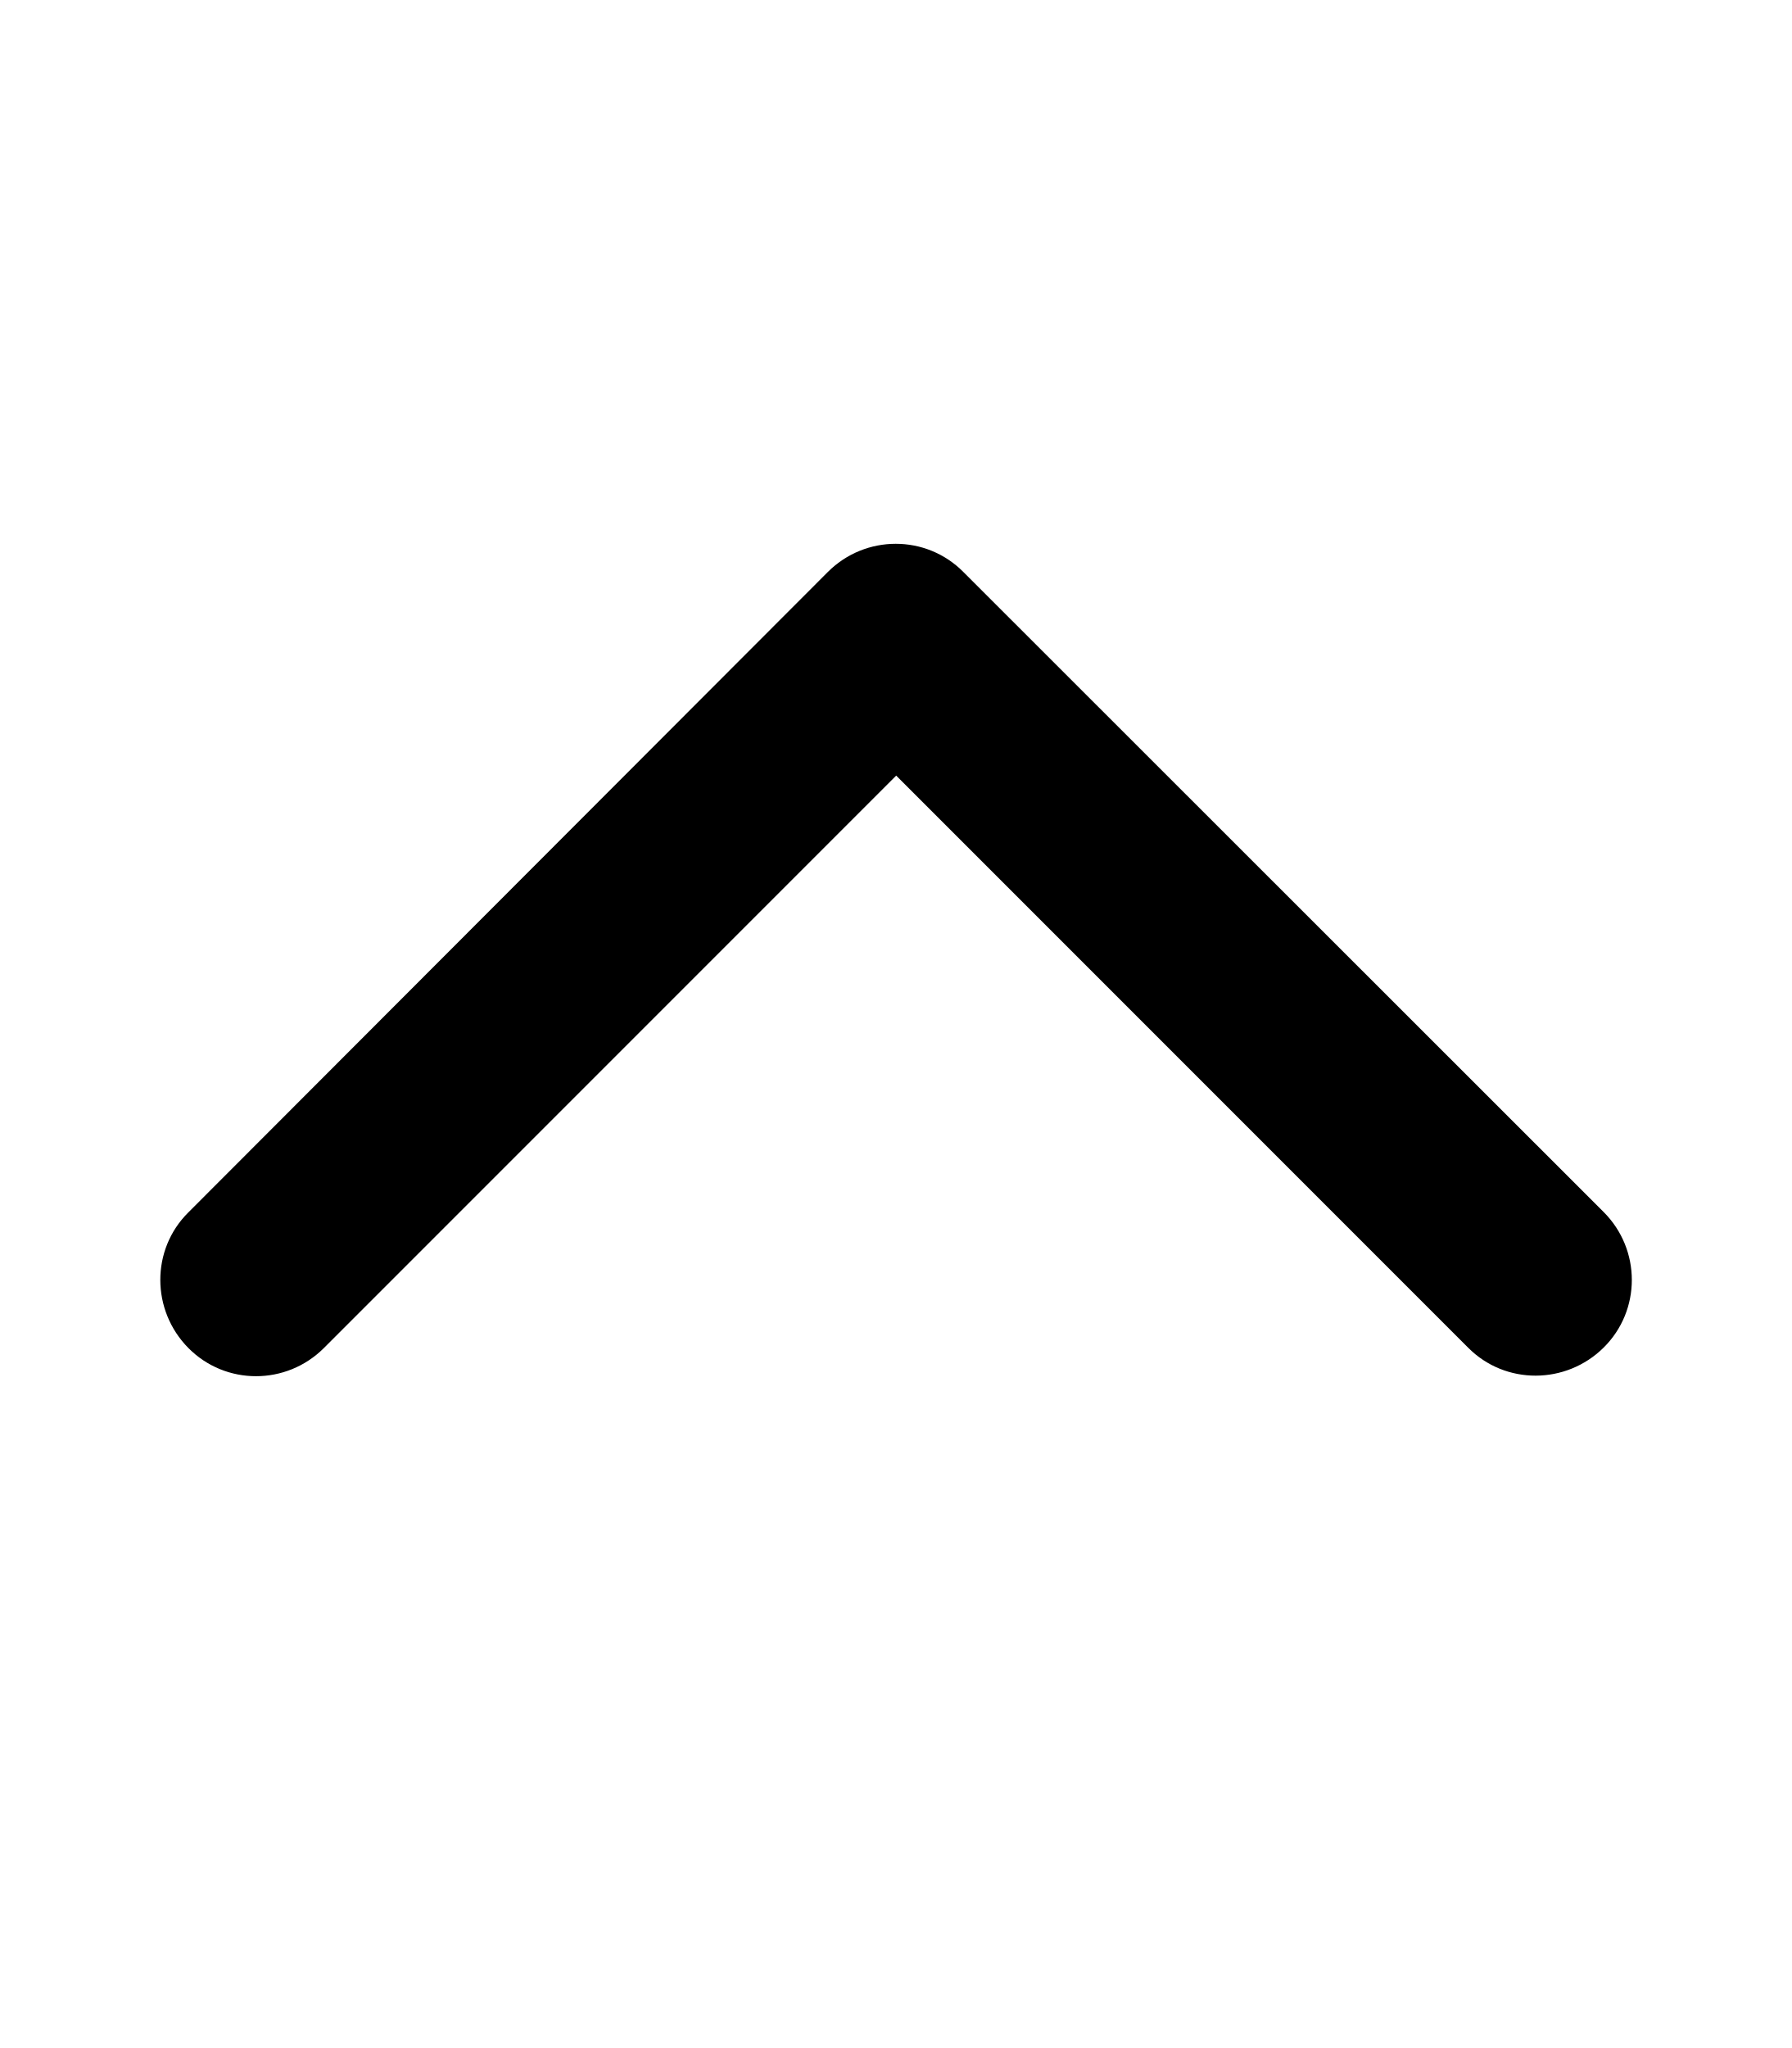
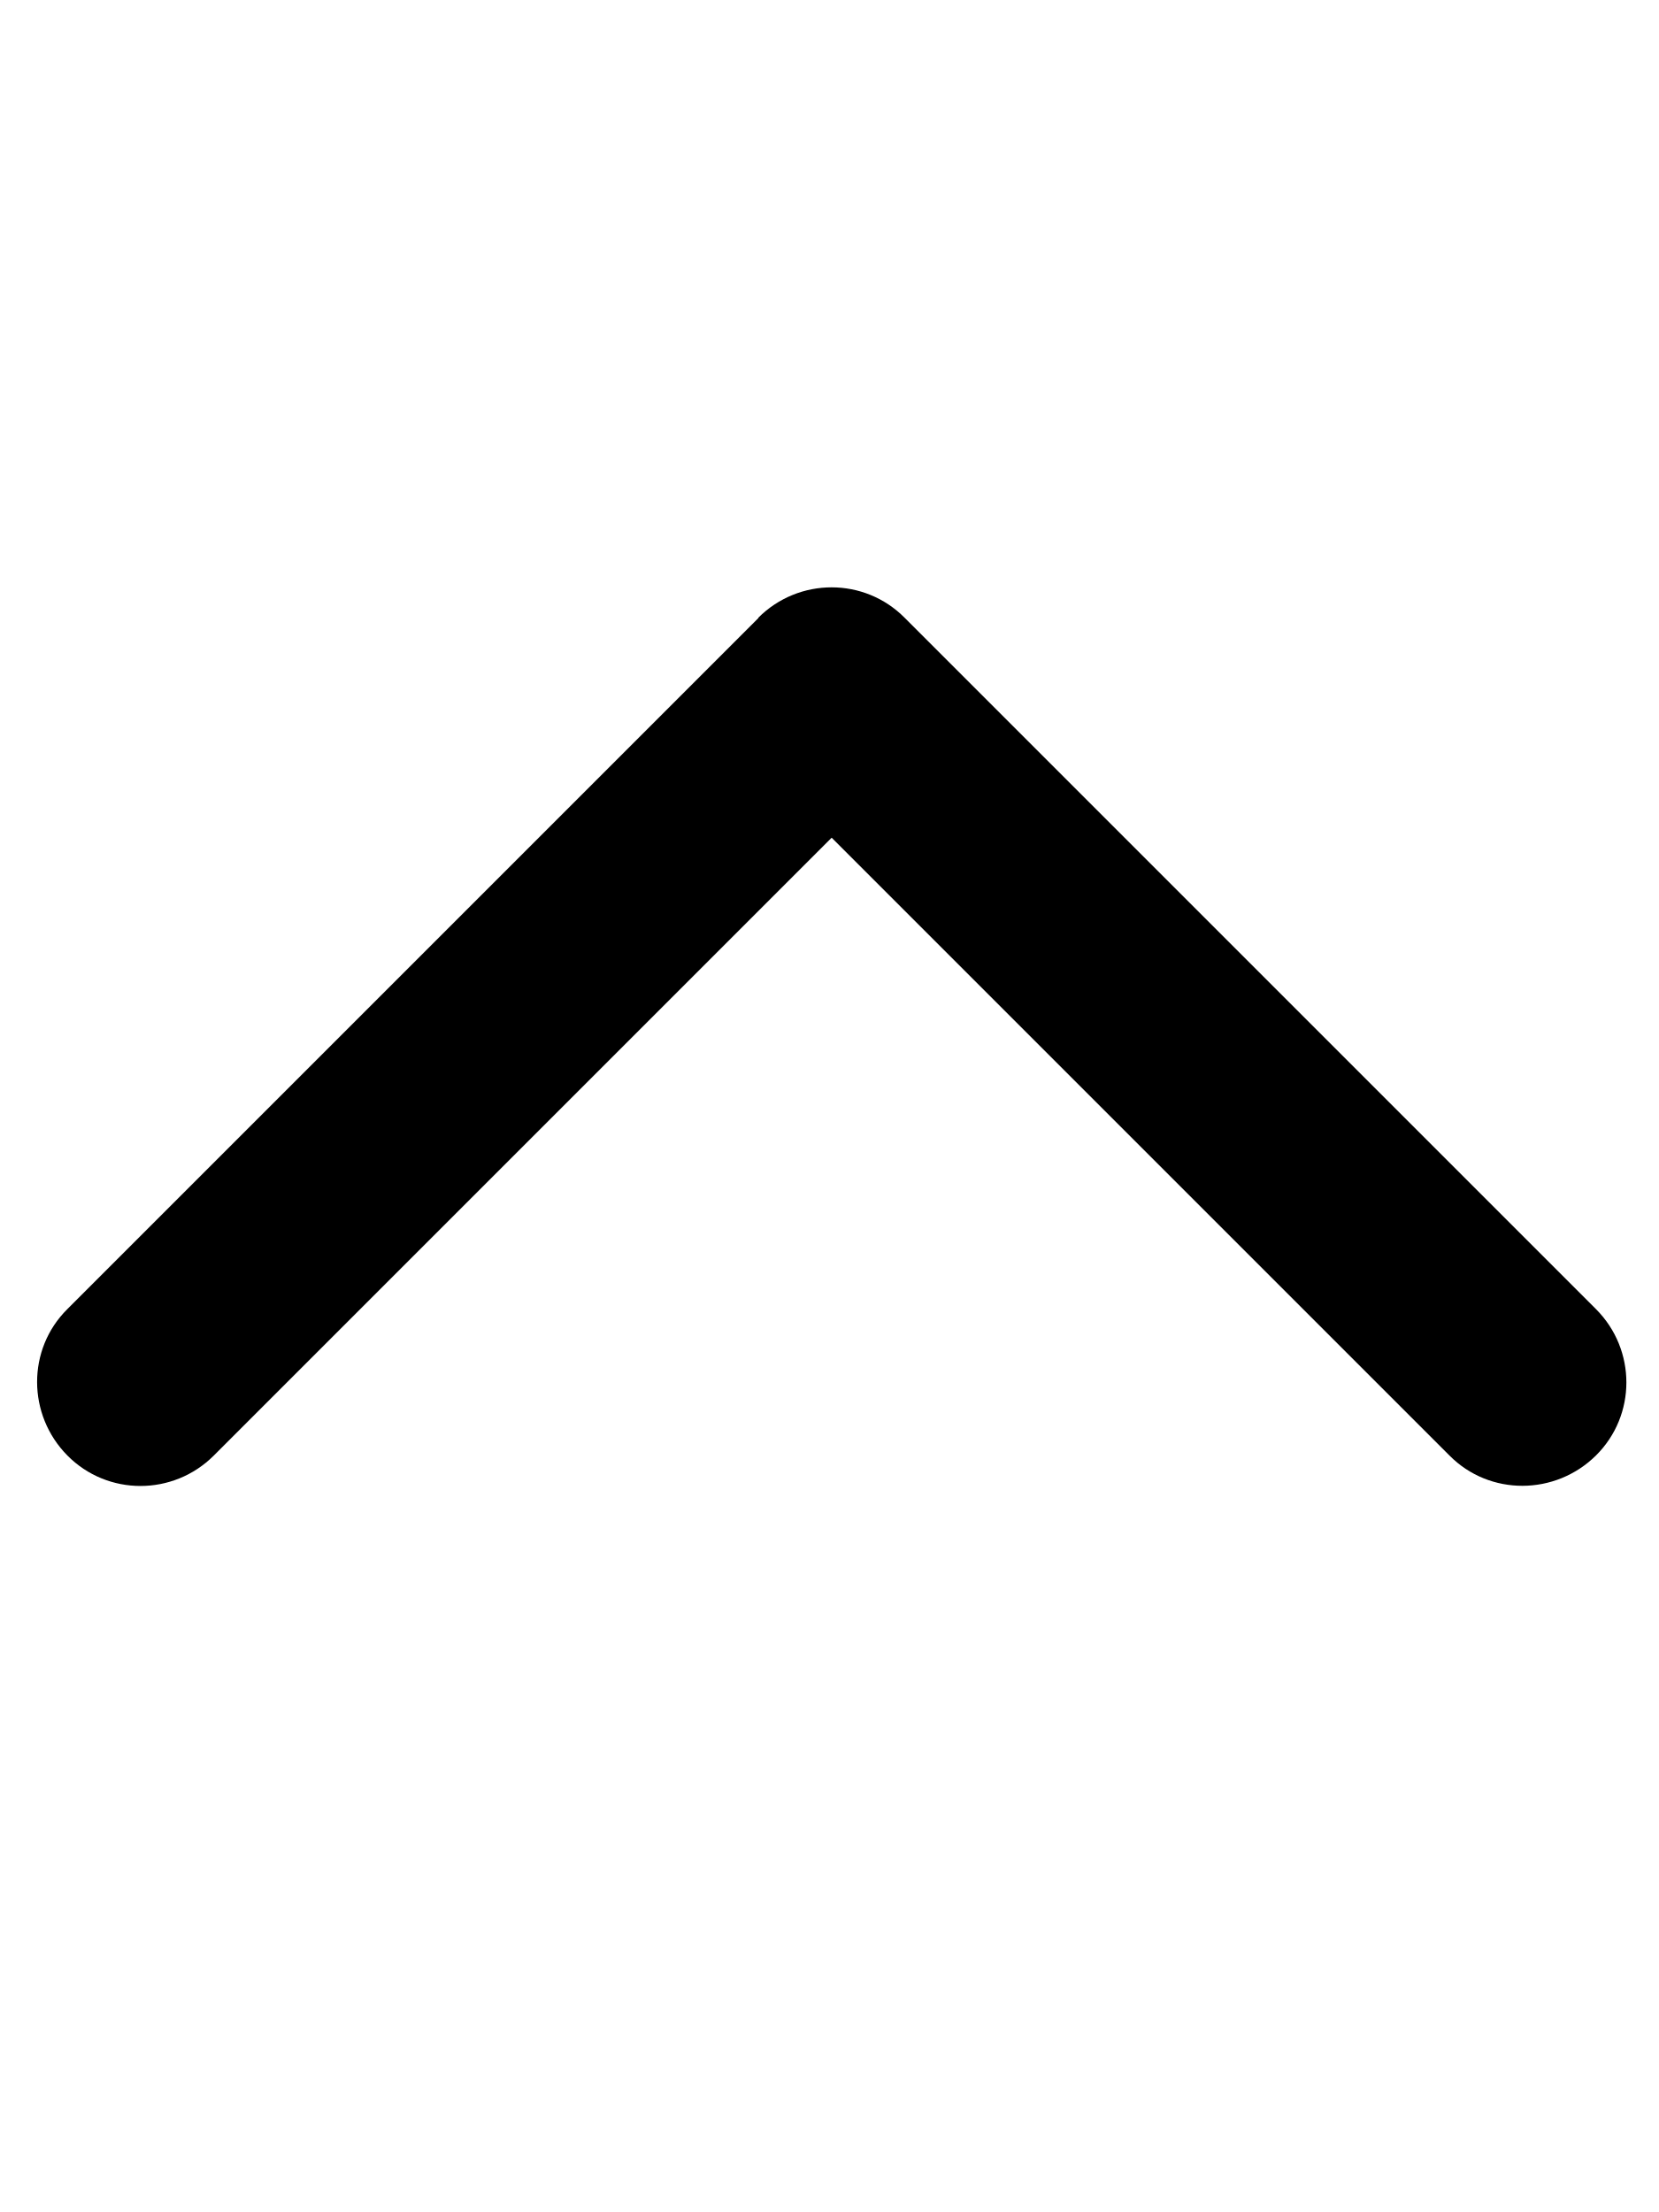
- <svg xmlns="http://www.w3.org/2000/svg" viewBox="0 0 448 512" fill="currentColor">
-   <path d="M207 143c9.4-9.4 24.6-9.4 33.9 0L401 303c9.4 9.4 9.4 24.6 0 33.9s-24.6 9.4-33.9 0l-143-143L81 337c-9.4 9.4-24.6 9.4-33.9 0s-9.4-24.6 0-33.9L207 143z" />
+ <svg xmlns="http://www.w3.org/2000/svg" viewBox="0 0 384 512" fill="currentColor">
+   <path fill="currentColor" d="M175.5 143c9.4-9.4 24.6-9.4 33.9 0l160 160c9.4 9.4 9.4 24.6 0 33.9s-24.6 9.4-33.9 0l-143-143-143 143c-9.4 9.4-24.6 9.4-33.9 0s-9.4-24.6 0-33.9l160-160z" />
</svg>
